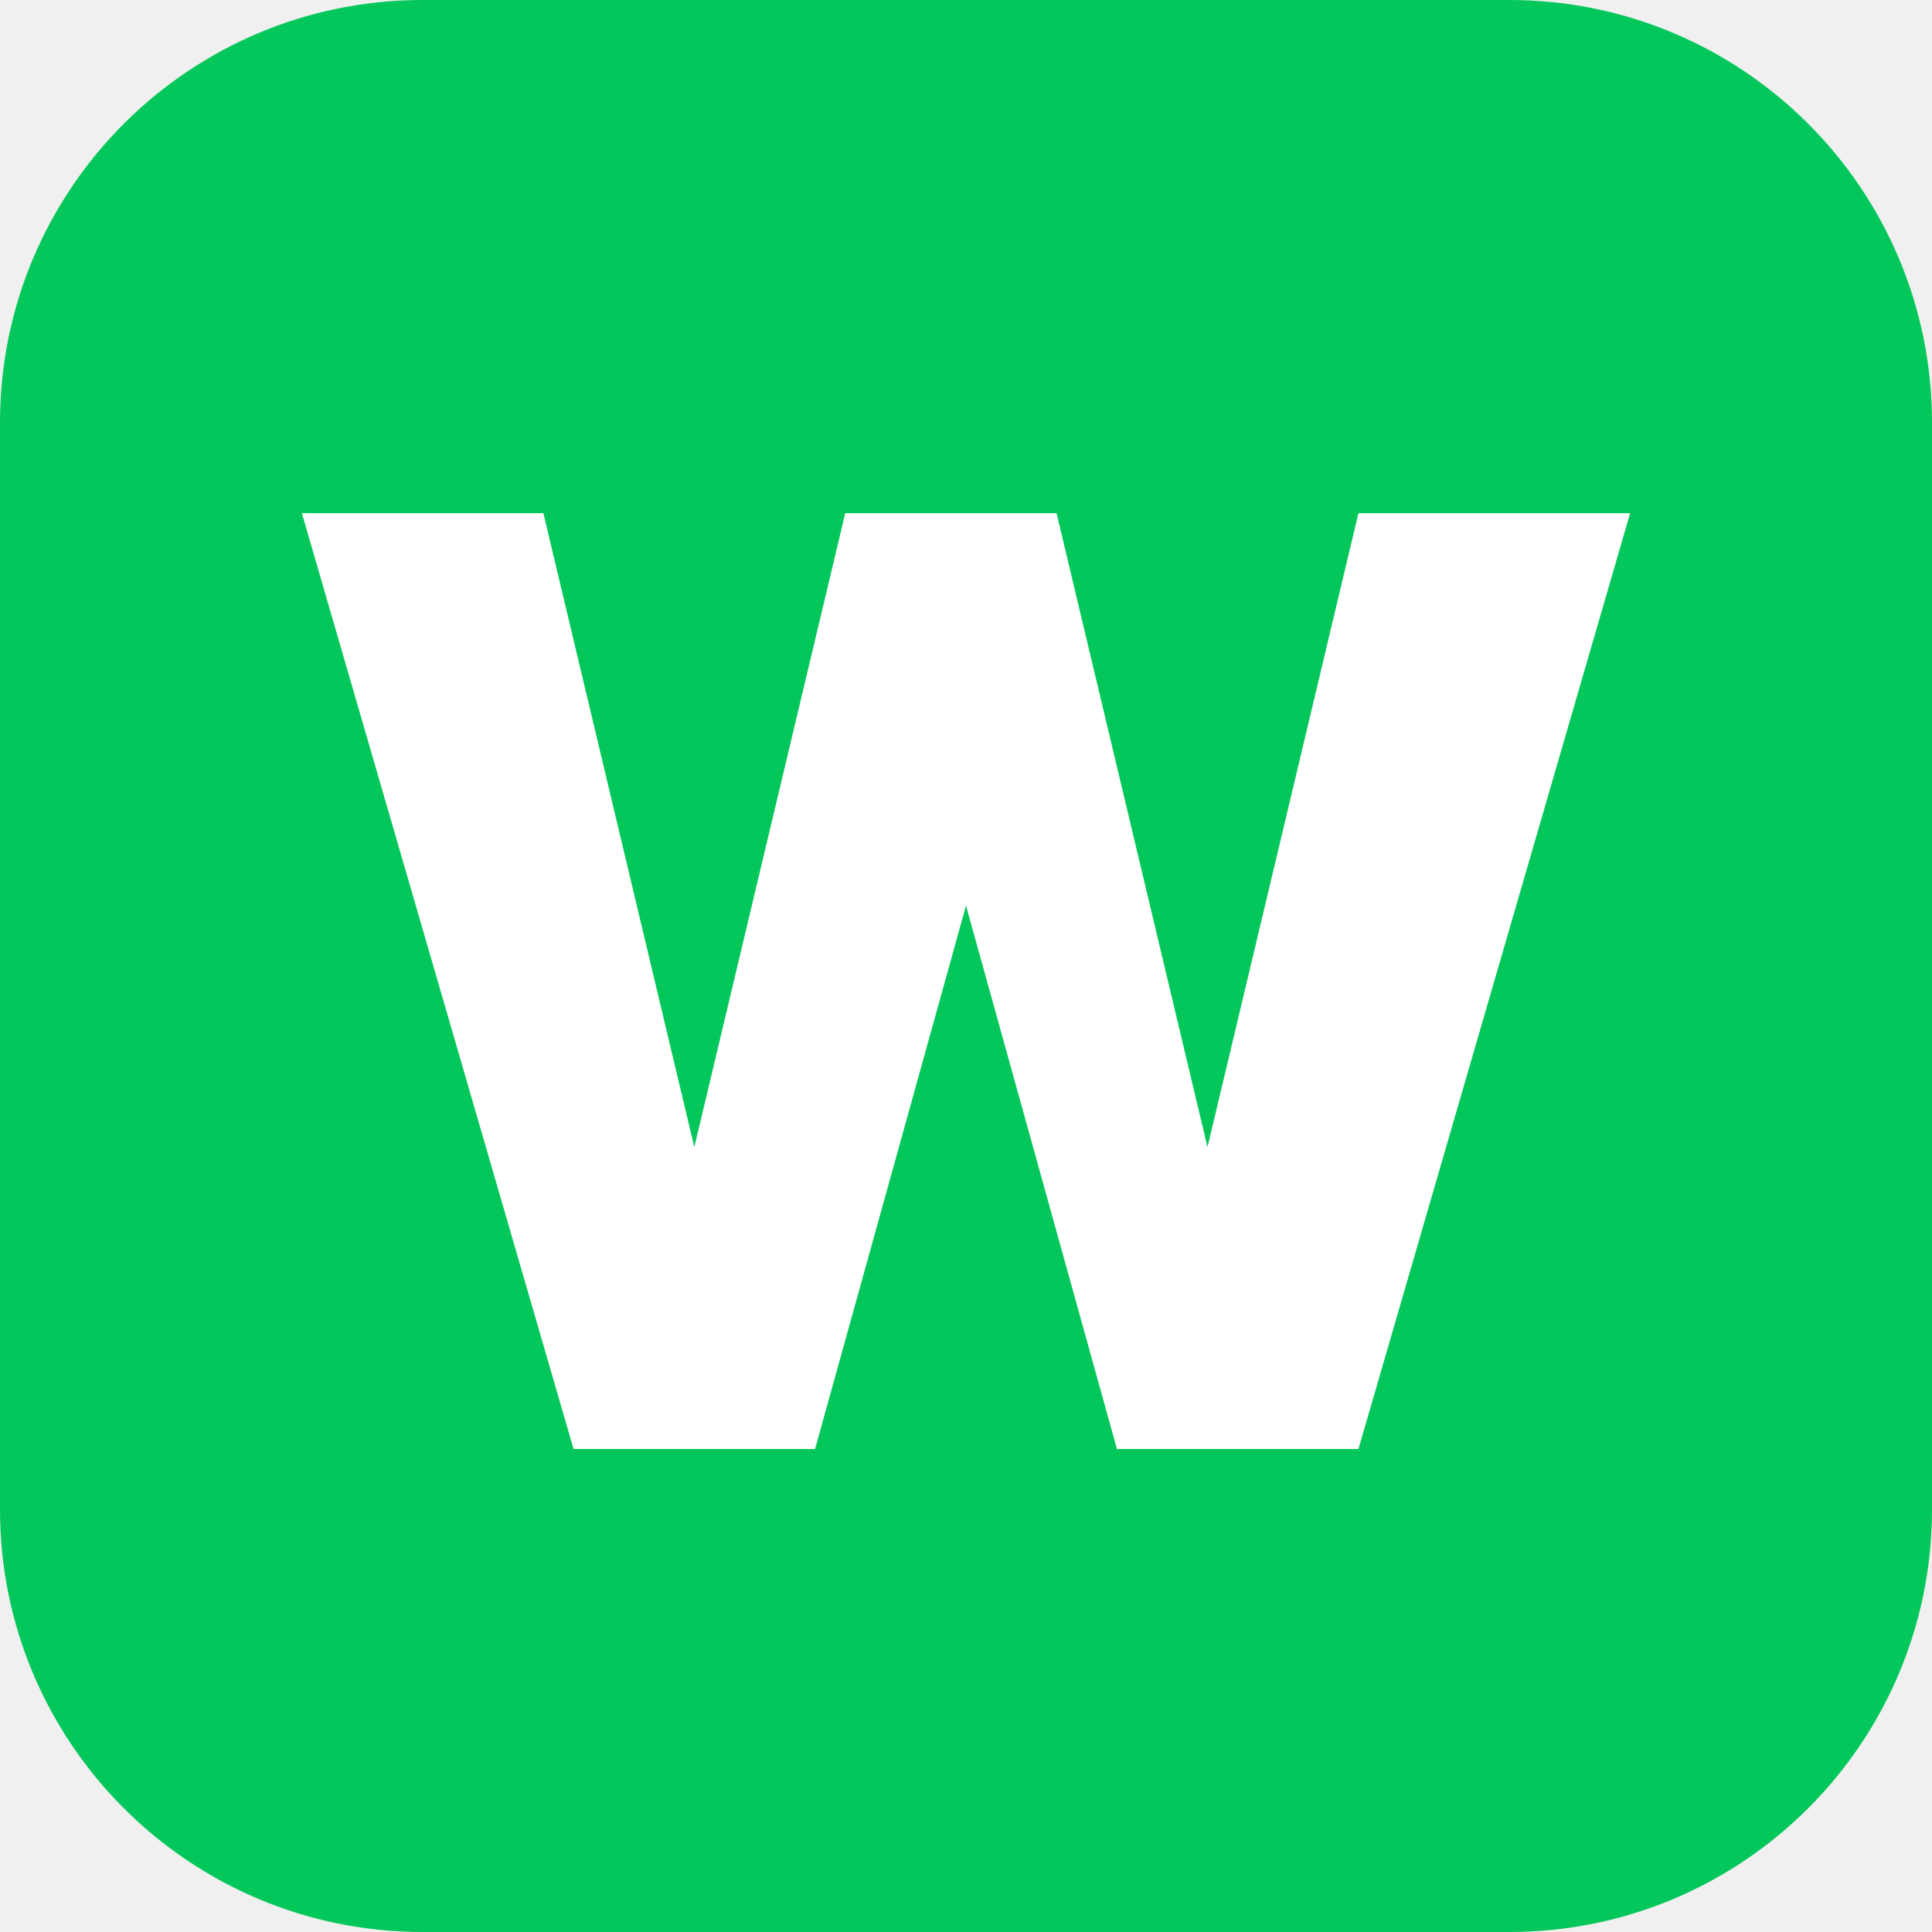
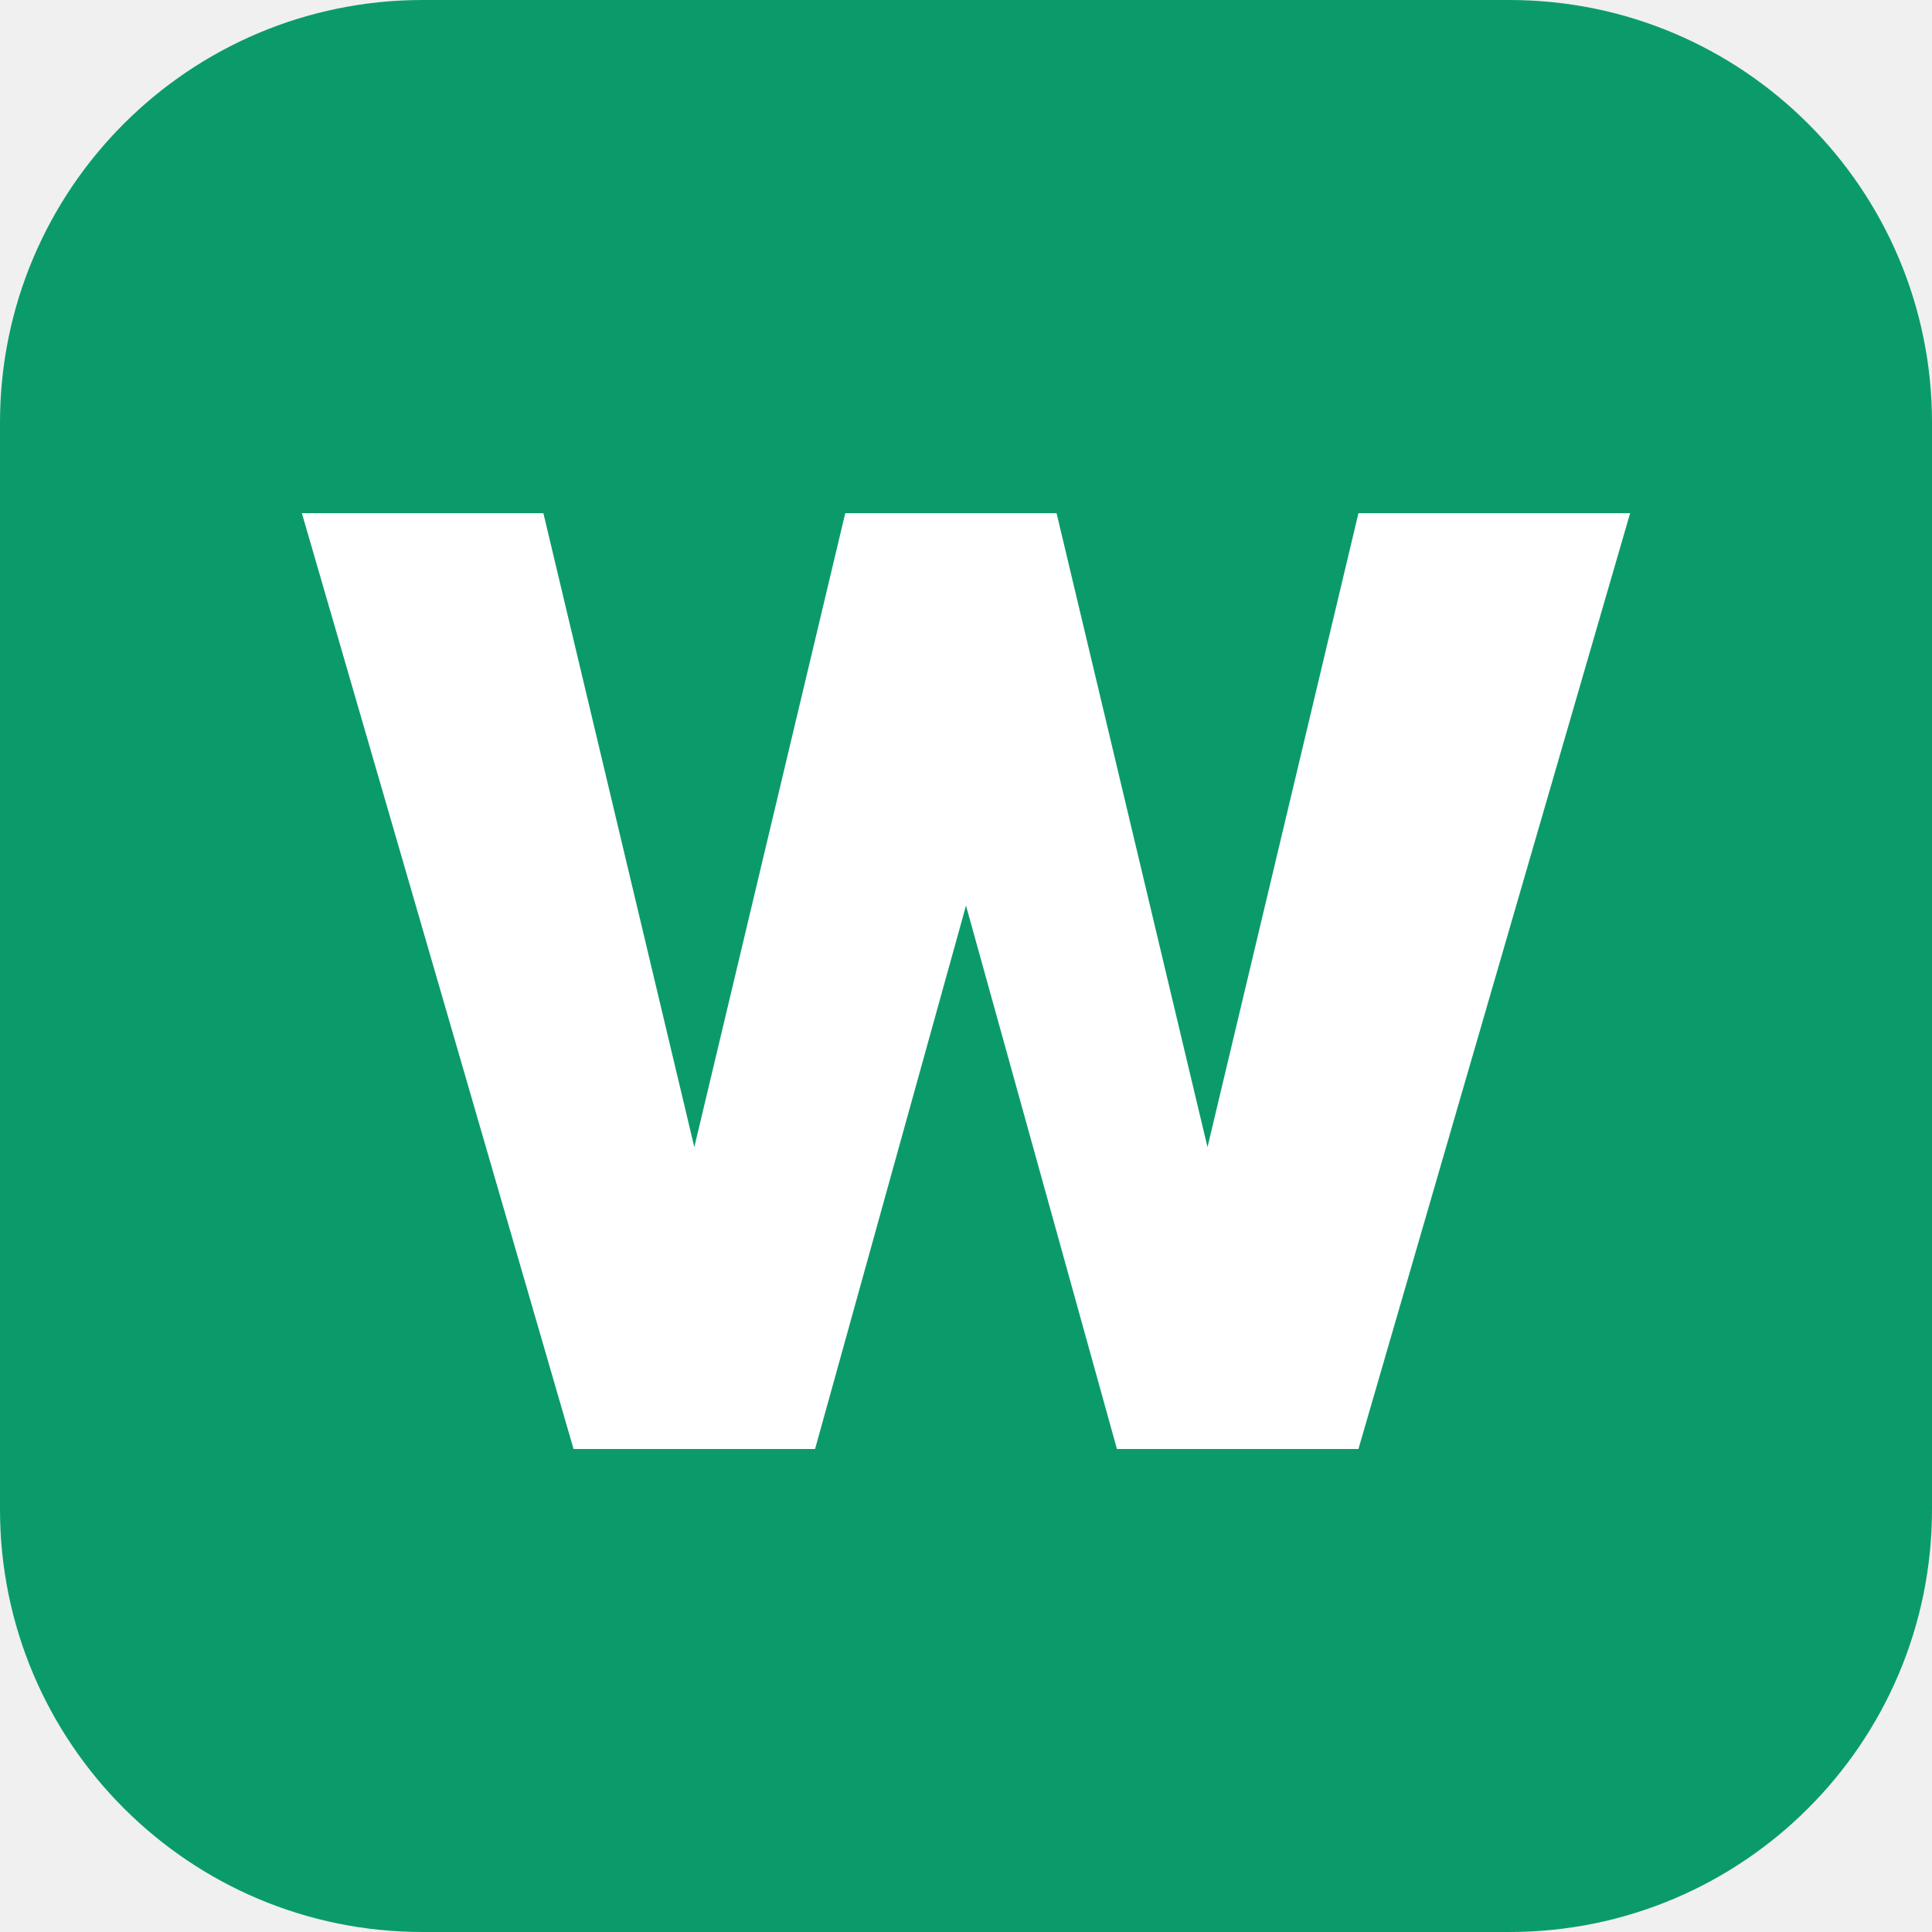
<svg xmlns="http://www.w3.org/2000/svg" viewBox="0 0 64 64" role="img" aria-label="WORKSHEET">
-   <rect width="64" height="64" rx="14" fill="#03c75a" />
+   <rect width="64" height="64" rx="14" fill="#0b9b6a" />
  <path d="m10 17 9 31h8l5-18 5 18h8l9-31h-9l-5 21-5-21h-7l-5 21-5-21z" fill="#fff" />
</svg>
